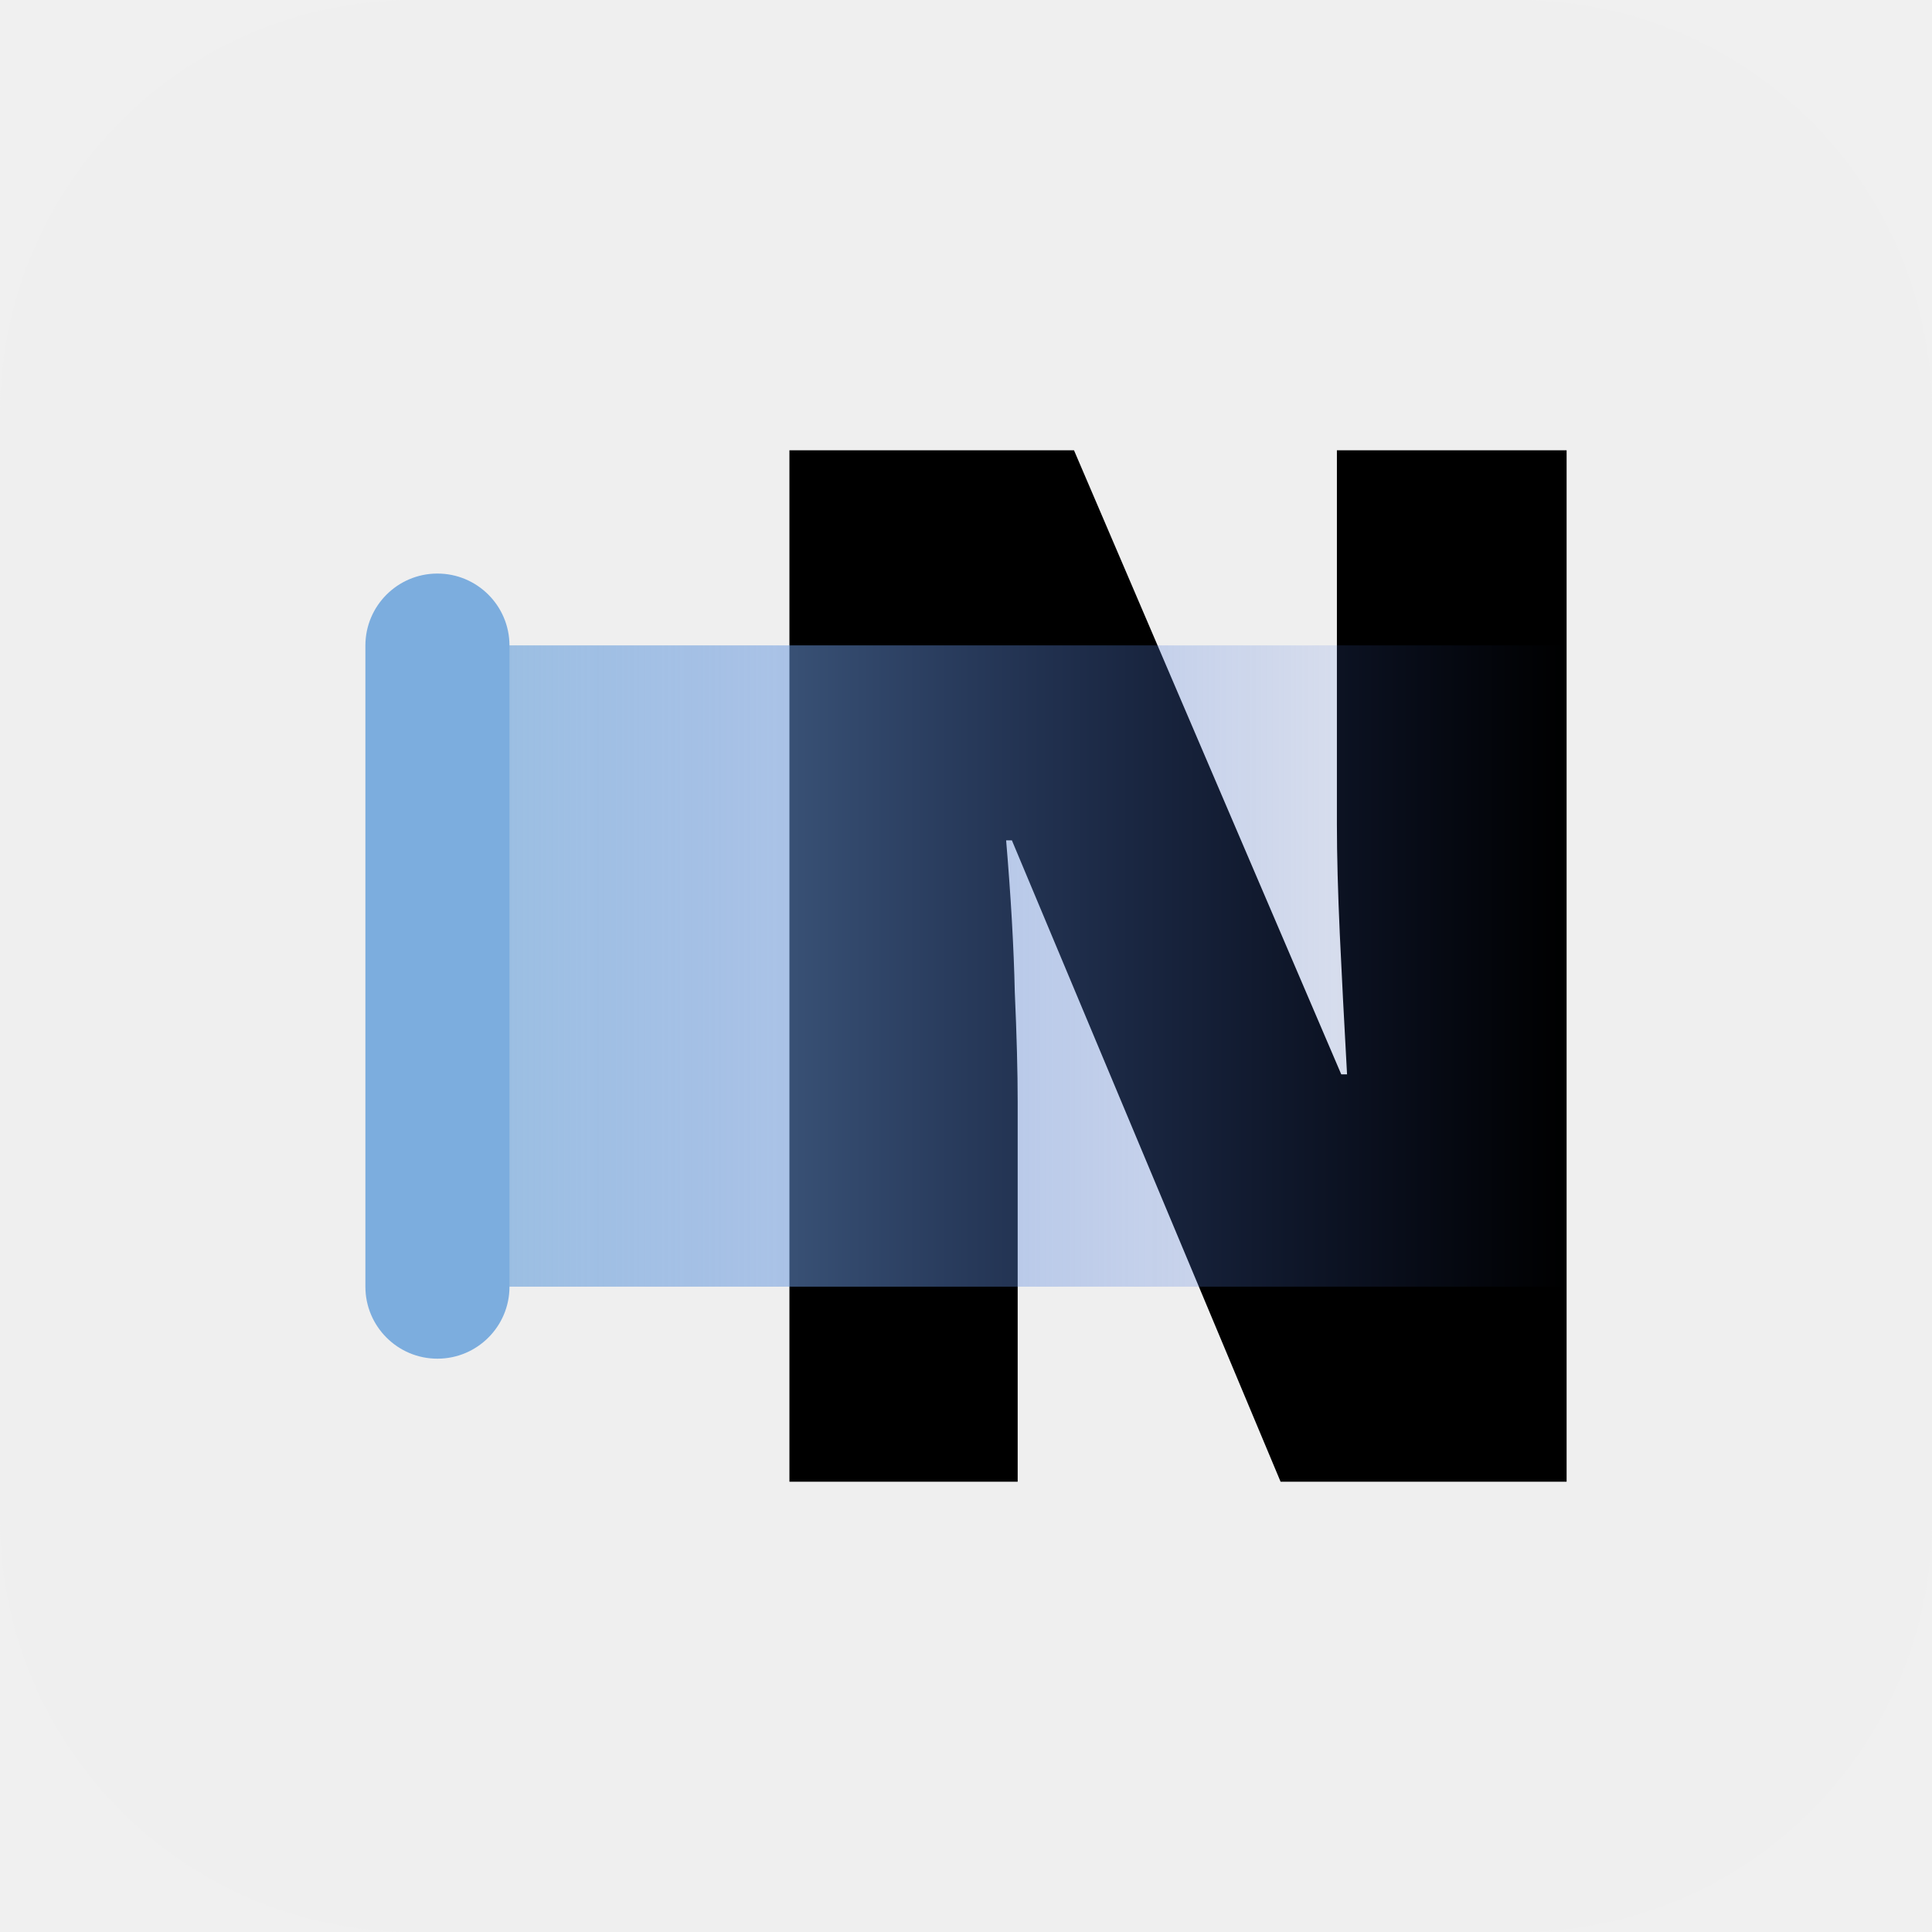
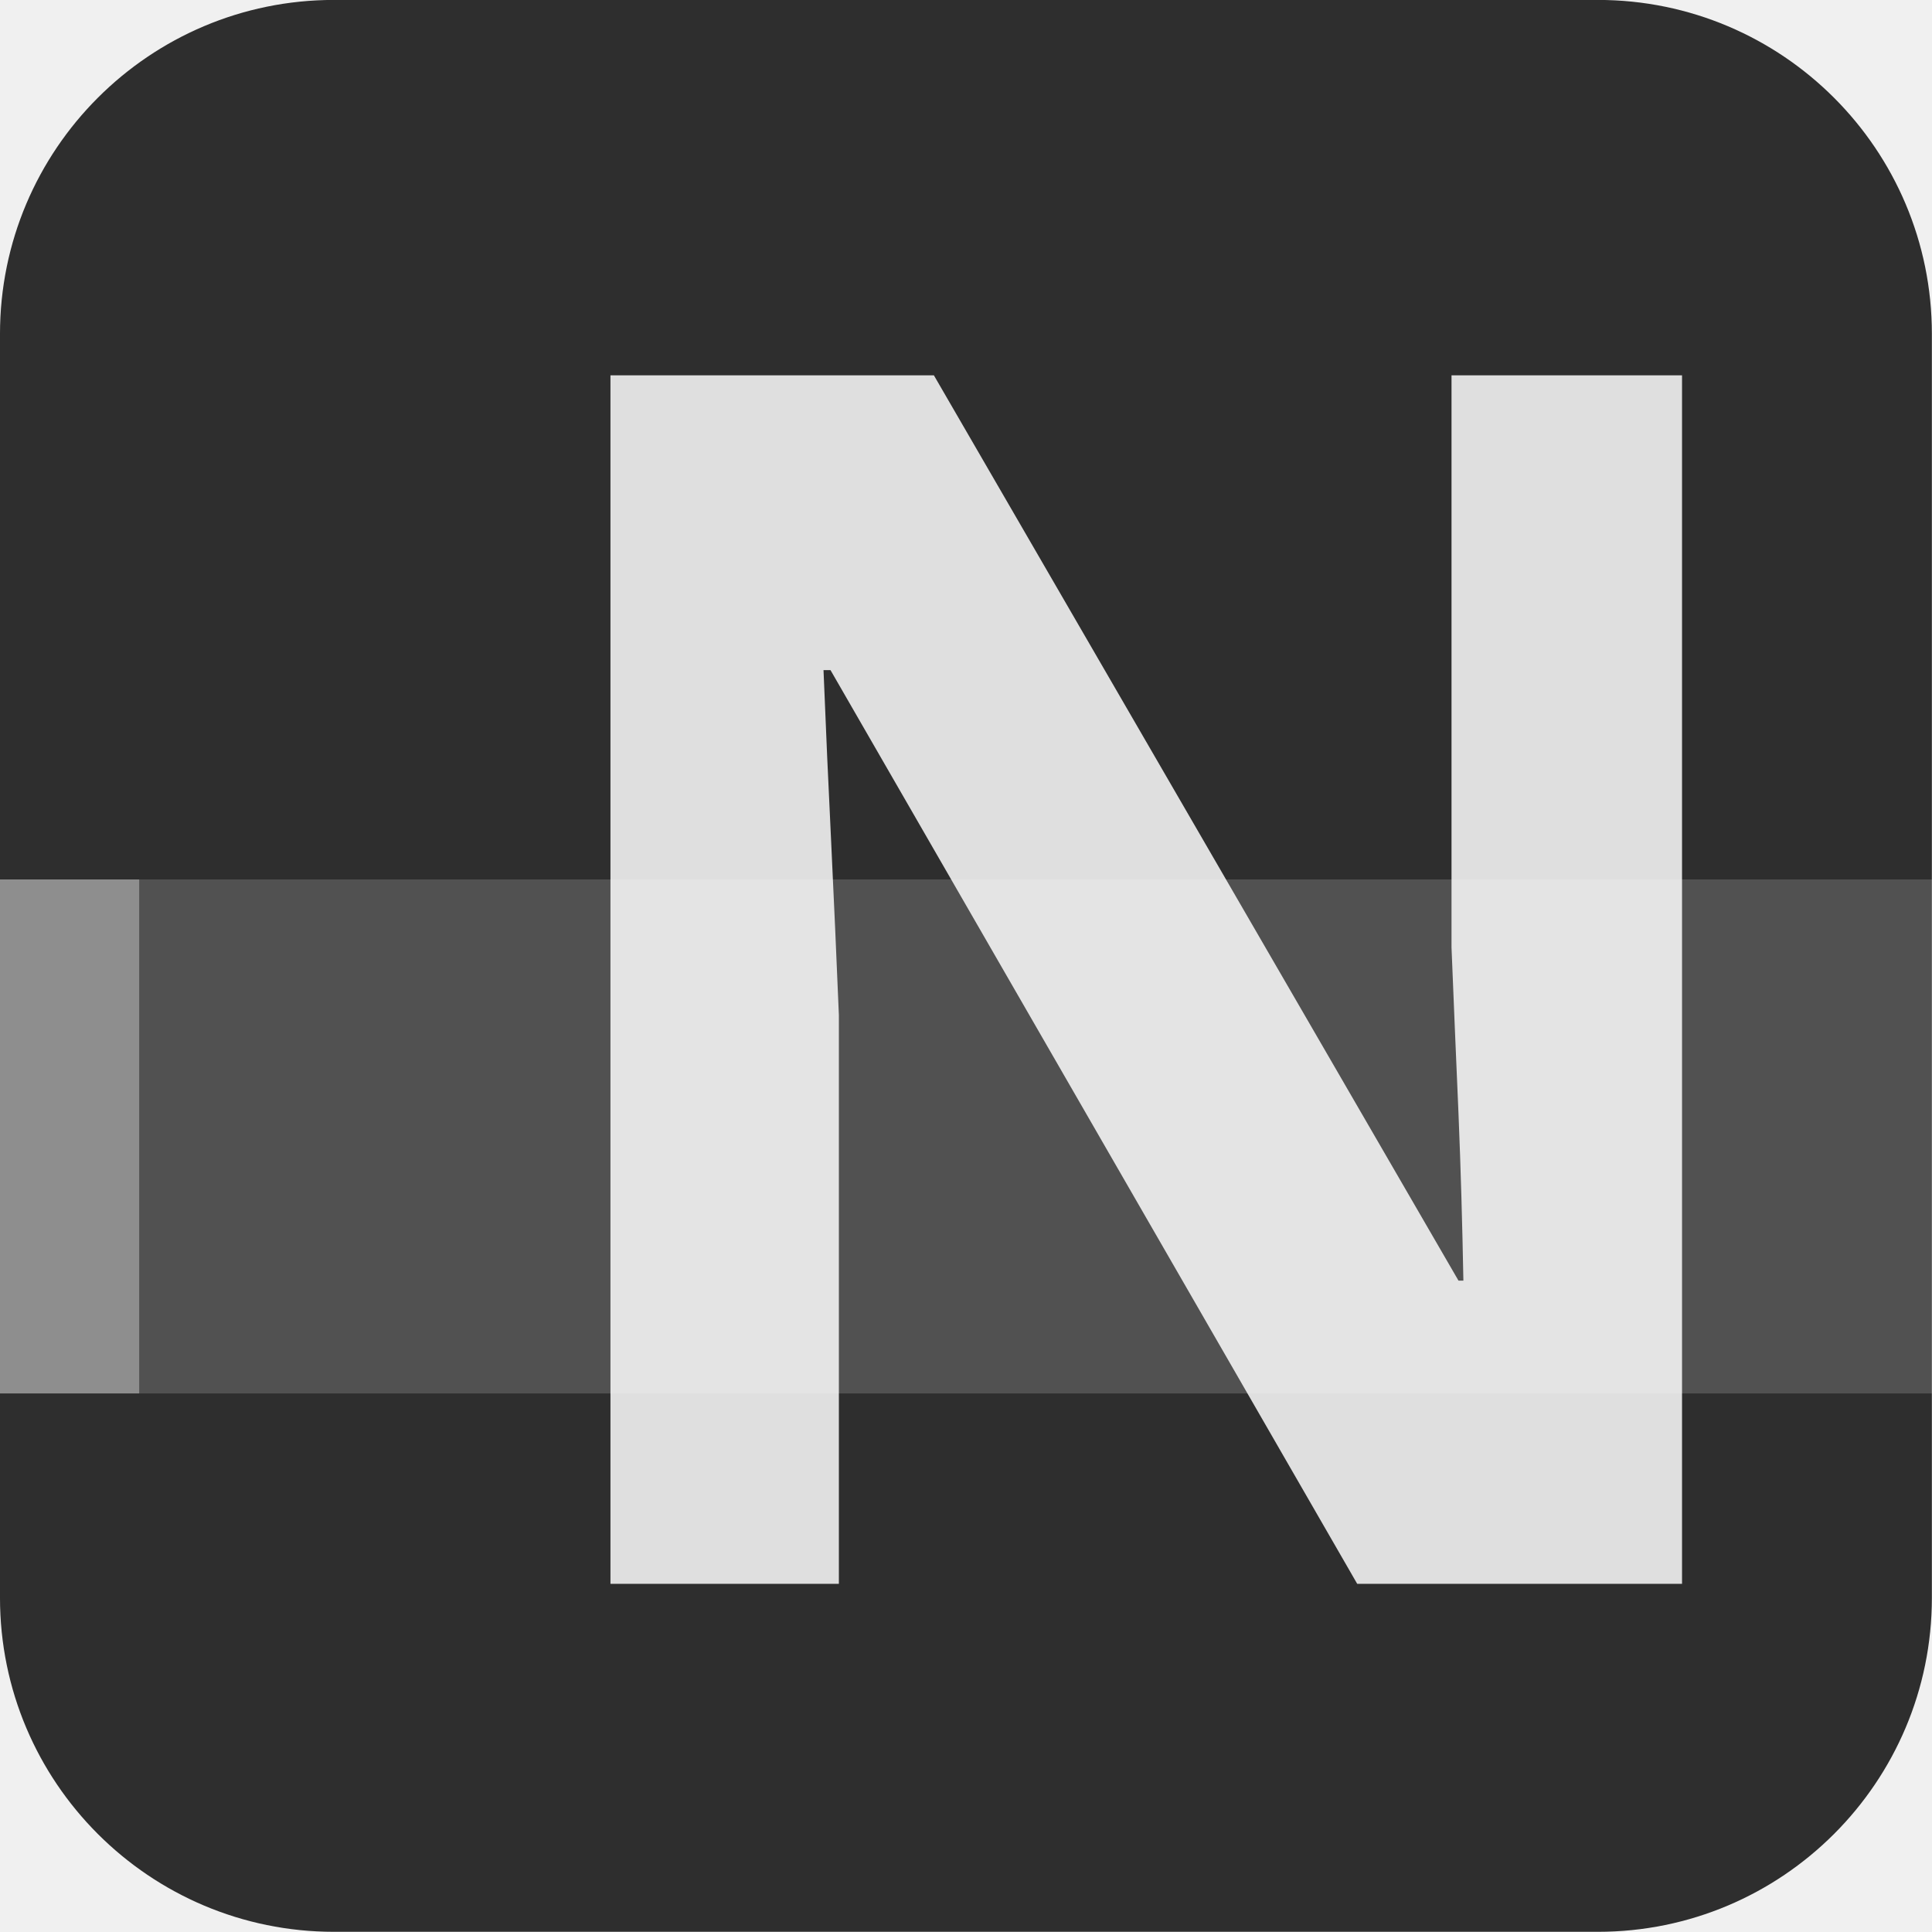
- <svg xmlns="http://www.w3.org/2000/svg" xmlns:xlink="http://www.w3.org/1999/xlink" width="48" height="48">
-   <defs>
-     <linearGradient id="a">
-       <stop offset="0" style="stop-color:#7cadde;stop-opacity:.73" />
-       <stop offset="1" style="stop-color:#4169e1;stop-opacity:0" />
-     </linearGradient>
-     <linearGradient xlink:href="#a" id="b" x1="55.227" x2="63.387" y1="84.657" y2="84.657" gradientTransform="matrix(3.2909 0 0 5.15286 -169.698 -412.21)" gradientUnits="userSpaceOnUse" />
+ <svg xmlns="http://www.w3.org/2000/svg" width="11.798mm" height="11.798mm" viewBox="0 0 11.798 11.798" version="1.1" id="svg1">
+   <defs id="defs1">
+     <rect x="355.487" y="369.85" width="78.445" height="79.55" id="rect11-7-71" />
  </defs>
-   <rect width="48" height="48" y="-48" rx="10.263" ry="10.263" style="fill:#efefef;fill-opacity:1;stroke:none;stroke-width:1;stroke-linecap:round;stroke-linejoin:round;stroke-dasharray:none;stroke-opacity:1" transform="rotate(90)" />
-   <path d="M38.922 36.813h-7.106L25.14 20.878h-.143q.179 2.117.215 3.768.072 1.615.072 2.728v9.439h-5.671V11.187h7.07l6.64 15.505h.144q-.108-1.938-.18-3.482-.072-1.579-.072-2.727v-9.296h5.707z" aria-label="N" style="font-weight:900;font-stretch:extra-condensed;font-size:85.333px;line-height:1.25;font-family:&quot;Noto Sans&quot;;-inkscape-font-specification:&quot;Noto Sans, Heavy Extra-Condensed&quot;;letter-spacing:-4px;white-space:pre;fill:#000;fill-opacity:1;stroke-width:1" />
-   <rect width="28.039" height="15.933" x="10.861" y="16.034" ry="0" style="fill:url(#b);fill-opacity:1;stroke:none;stroke-width:2;stroke-linecap:round;stroke-linejoin:round;stroke-dasharray:none;stroke-opacity:1" />
-   <path d="M10.86 14.25a1.79 1.79 0 0 0-1.782 1.784v15.932a1.79 1.79 0 0 0 3.58 0V16.034a1.79 1.79 0 0 0-1.797-1.784" style="fill:#7cadde;fill-opacity:1;stroke-width:3.78;stroke-linecap:round" />
+   <g id="layer1" transform="translate(-20.6375,-47.88958)">
+     <g id="g21-2" transform="matrix(1.316073,0,0,1.316073,-109.1668,-123.1477)" style="stroke-width:0.76">
+       <rect style="opacity:1;fill:#2e2e2e;fill-opacity:1;stroke:none;stroke-width:1.265;stroke-linecap:round;stroke-linejoin:round;stroke-opacity:1" id="rect8-2-7" width="8.964" height="8.964" x="98.63" y="129.96" rx="1.55" ry="1.55" />
+       <rect style="opacity:0.803;fill:#a5a5a5;fill-opacity:1;stroke:none;stroke-width:1.265;stroke-linecap:round;stroke-linejoin:round" id="rect9-6-2" width="0.646" height="2.385" x="98.63" y="134.041" />
+       <text xml:space="preserve" transform="matrix(0.2074448,0,0,0.2074448,27.01255,53.53568)" id="text10-5-2" style="font-style:normal;font-variant:normal;font-weight:800;font-stretch:normal;font-size:37.856px;line-height:1.25;font-family:'JetBrainsMono Nerd Font';-inkscape-font-specification:'JetBrainsMono Nerd Font, Ultra-Bold';font-variant-ligatures:normal;font-variant-caps:normal;font-variant-numeric:normal;font-variant-east-asian:normal;white-space:pre;shape-inside:url(#rect11-7-71);display:inline;fill:#dfdfdf;fill-opacity:1;stroke-width:0.971;stroke-dasharray:none">
+         <tspan x="355.486" y="403.834" id="tspan2">N</tspan>
+       </text>
+       <rect style="fill:#ffffff;fill-opacity:0.169;stroke:none;stroke-width:1.265;stroke-linecap:round;stroke-linejoin:round" id="rect10-8-1" width="8.319" height="2.385" x="99.276" y="134.041" />
+     </g>
+   </g>
</svg>
